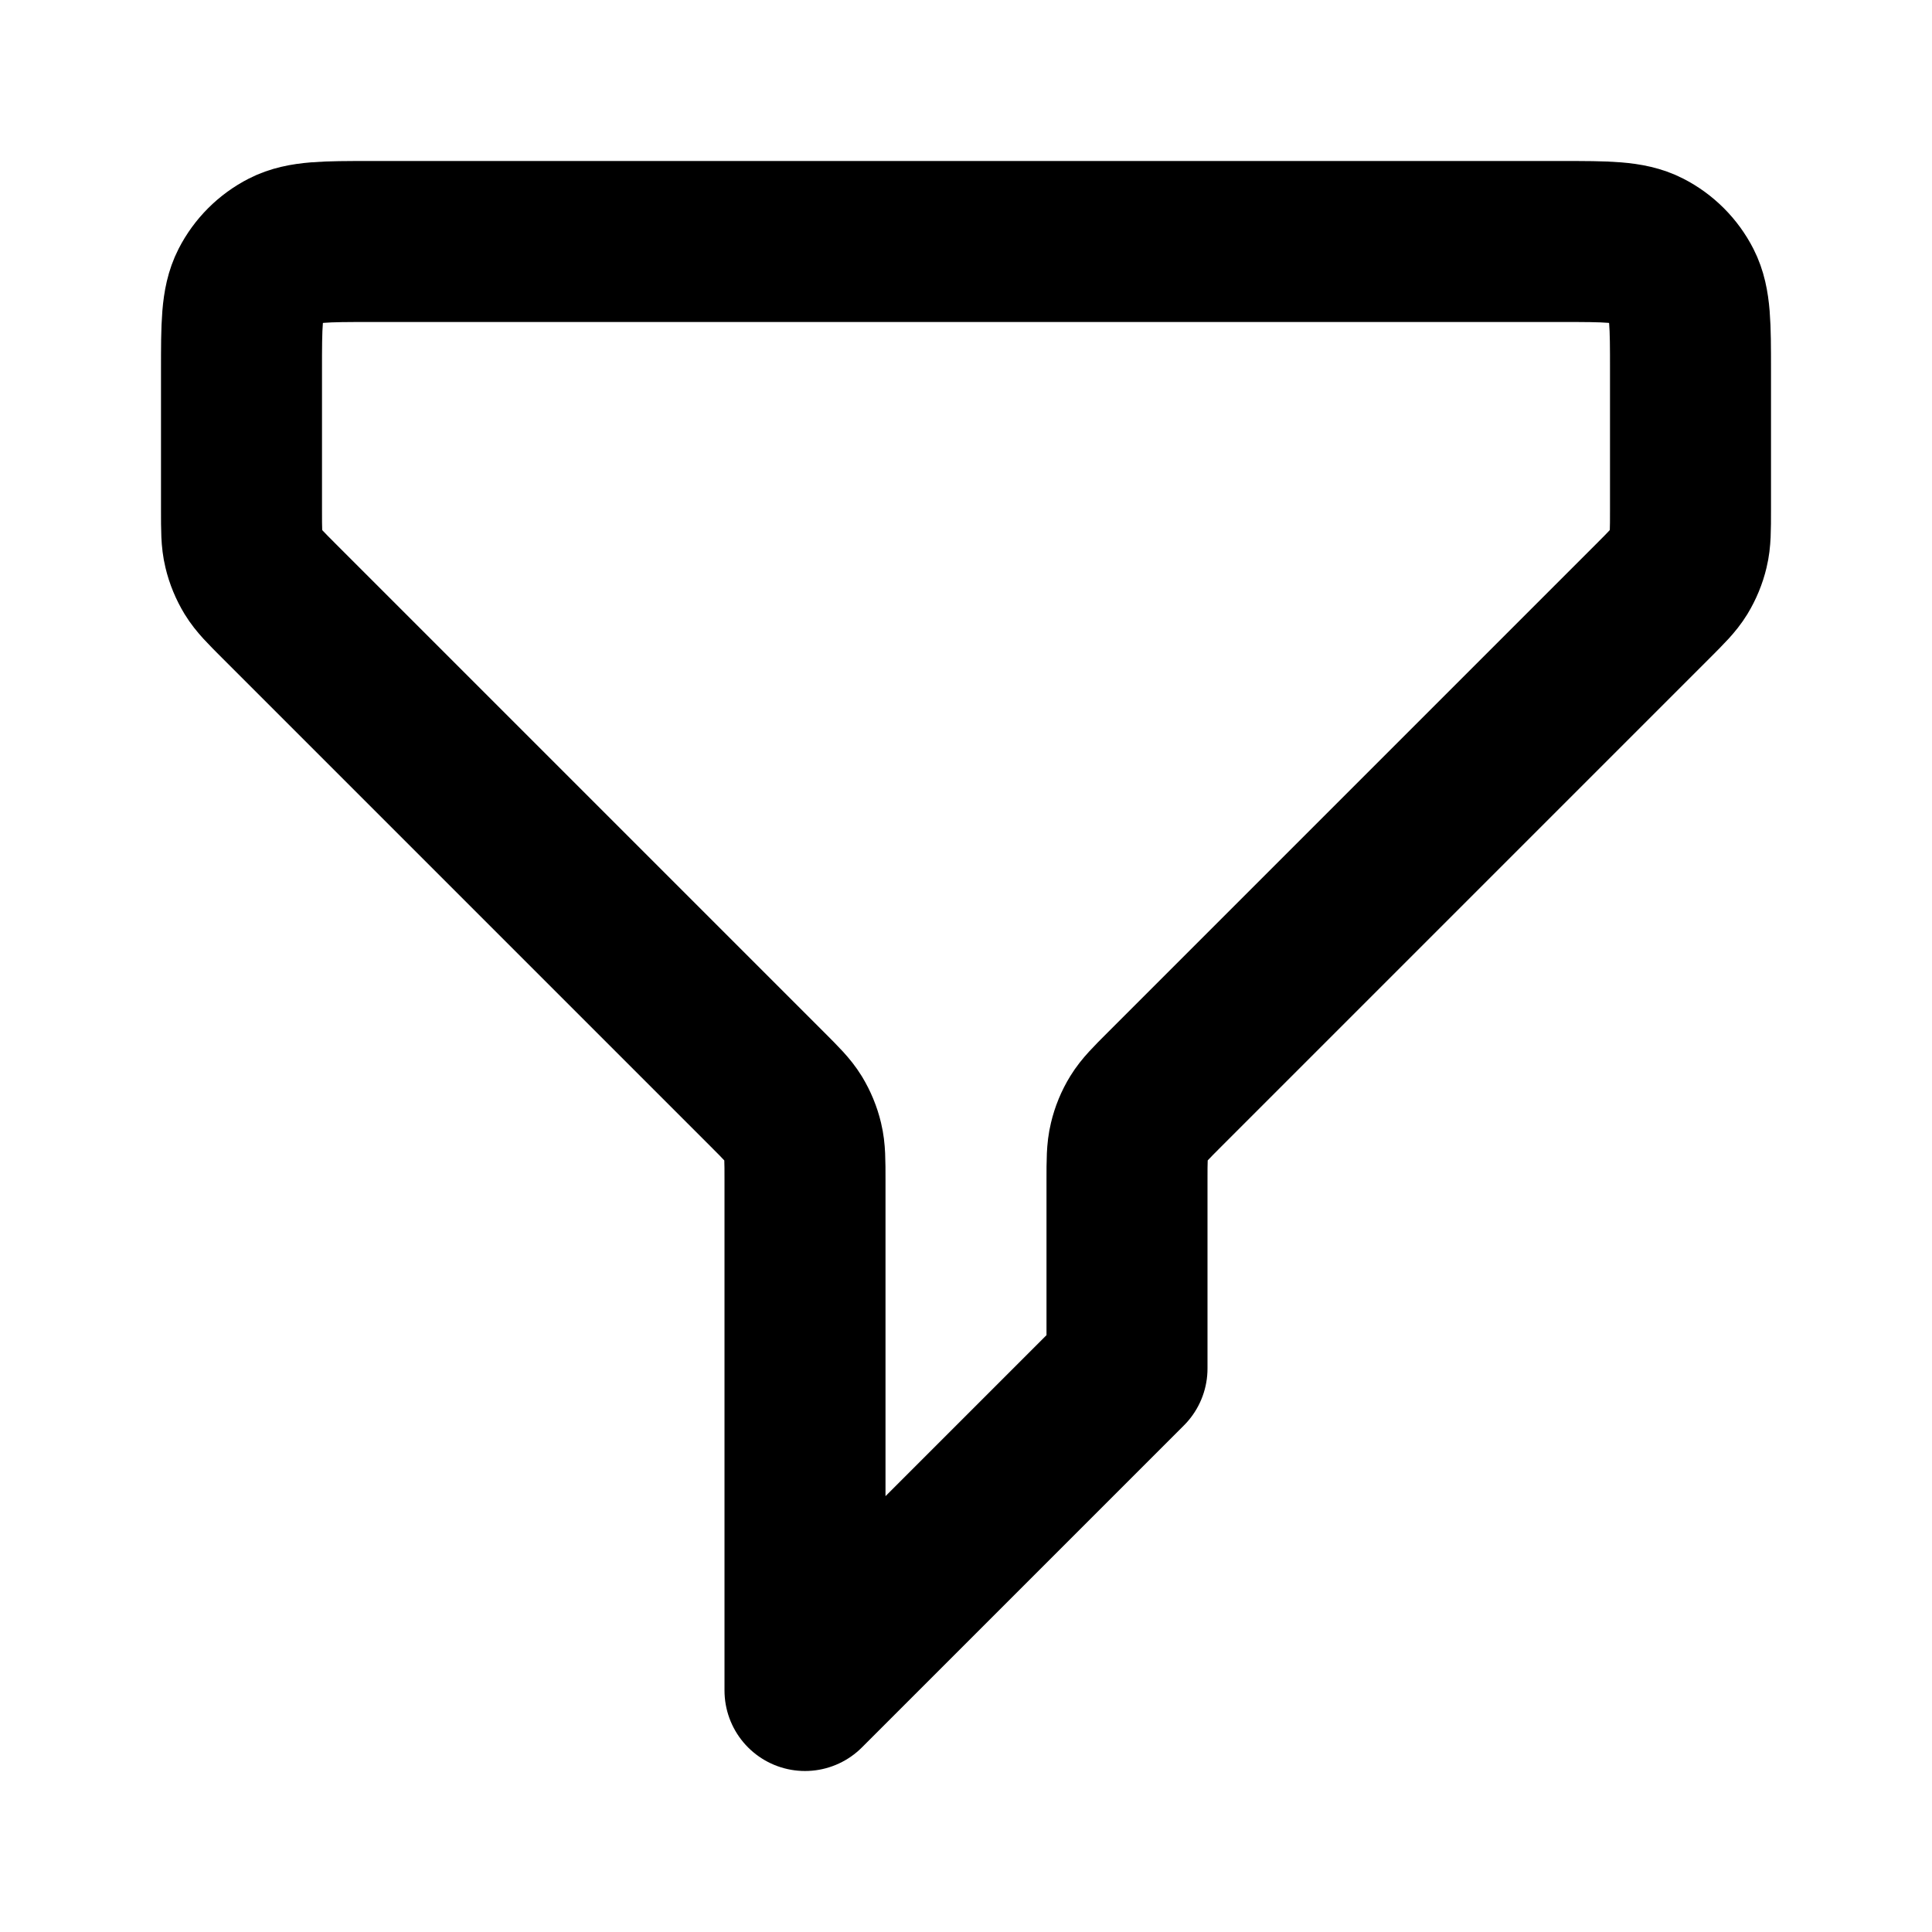
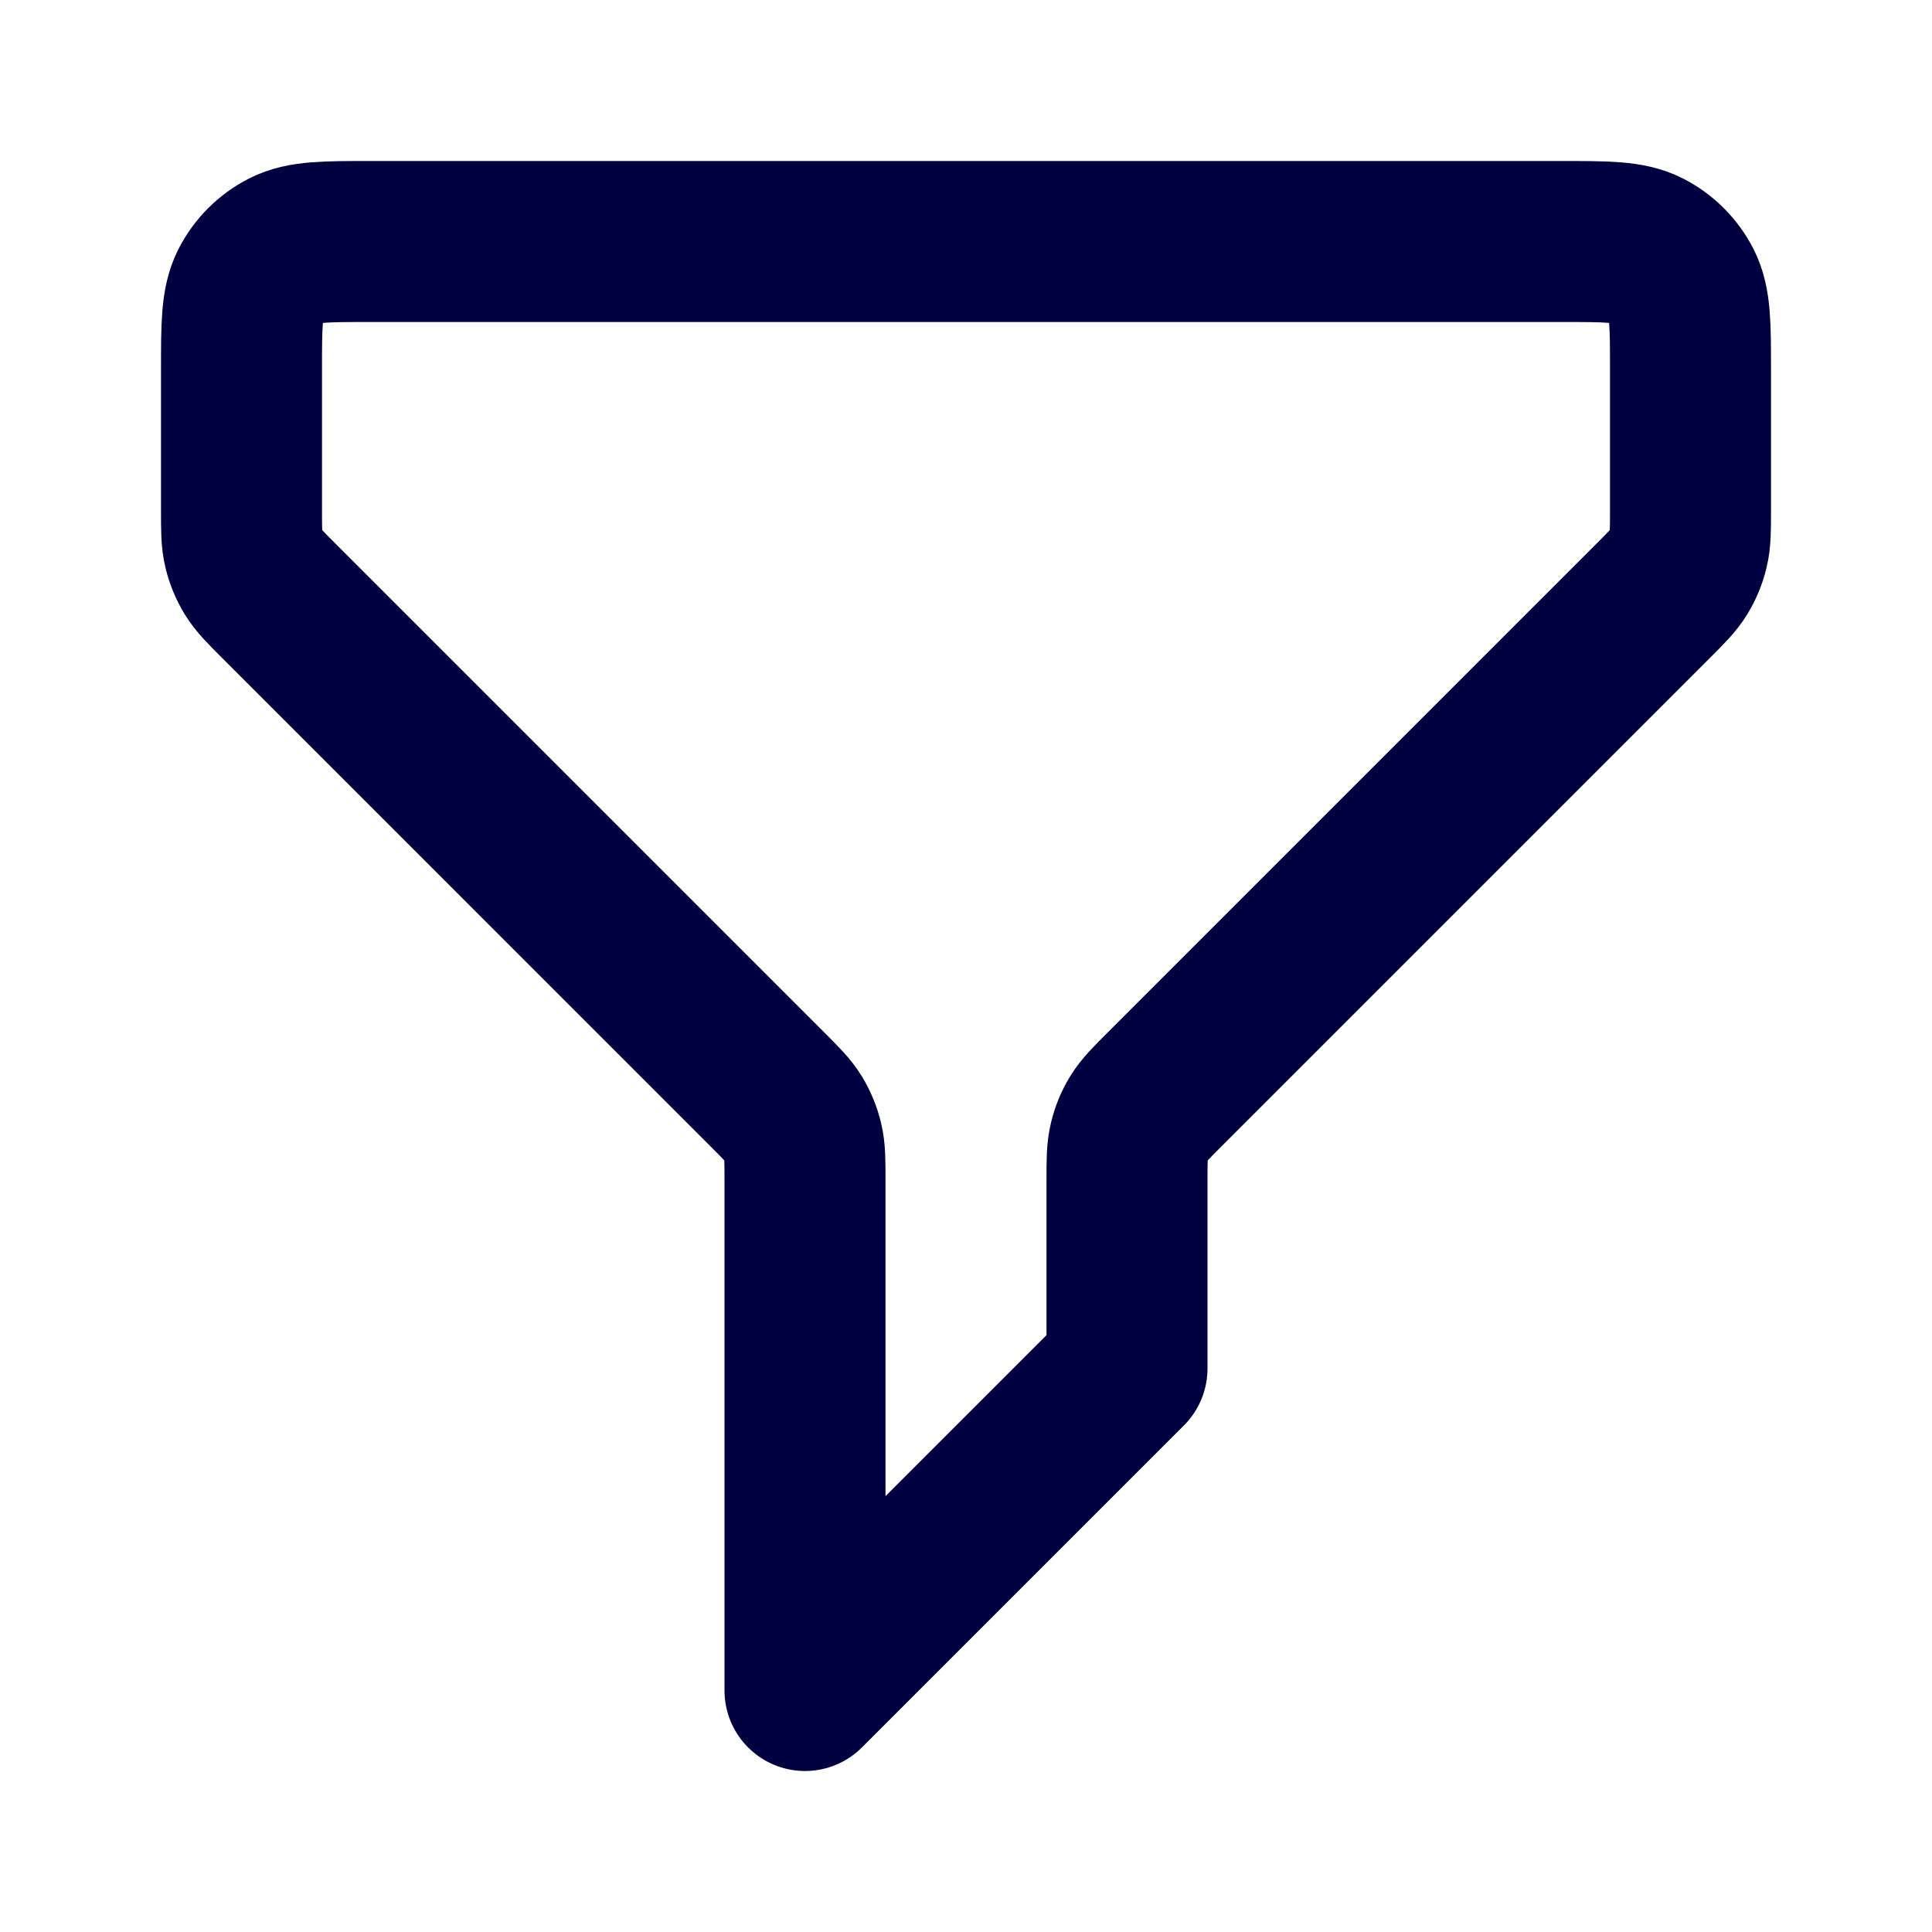
<svg xmlns="http://www.w3.org/2000/svg" width="800px" height="800px" viewBox="0 0 24 24" fill="none">
-   <path d="M3 4.6C3 4.04 3 3.76 3.109 3.546C3.205 3.358 3.358 3.205 3.546 3.109C3.76 3 4.04 3 4.6 3H19.4C19.96 3 20.24 3 20.454 3.109C20.642 3.205 20.795 3.358 20.891 3.546C21 3.76 21 4.04 21 4.6V6.337C21 6.582 21 6.704 20.972 6.819C20.948 6.921 20.907 7.019 20.853 7.108C20.791 7.209 20.704 7.296 20.531 7.469L14.469 13.531C14.296 13.704 14.209 13.791 14.147 13.892C14.092 13.981 14.052 14.079 14.028 14.181C14 14.296 14 14.418 14 14.663V17L10 21V14.663C10 14.418 10 14.296 9.972 14.181C9.948 14.079 9.907 13.981 9.853 13.892C9.791 13.791 9.704 13.704 9.531 13.531L3.469 7.469C3.296 7.296 3.209 7.209 3.147 7.108C3.093 7.019 3.052 6.921 3.028 6.819C3 6.704 3 6.582 3 6.337V4.6Z" stroke="#000000" stroke-width="2" stroke-linecap="round" stroke-linejoin="round" />
+   <path d="M3 4.6C3 4.04 3 3.76 3.109 3.546C3.205 3.358 3.358 3.205 3.546 3.109C3.76 3 4.04 3 4.6 3H19.4C19.96 3 20.24 3 20.454 3.109C20.642 3.205 20.795 3.358 20.891 3.546C21 3.76 21 4.04 21 4.6V6.337C21 6.582 21 6.704 20.972 6.819C20.948 6.921 20.907 7.019 20.853 7.108C20.791 7.209 20.704 7.296 20.531 7.469L14.469 13.531C14.296 13.704 14.209 13.791 14.147 13.892C14.092 13.981 14.052 14.079 14.028 14.181C14 14.296 14 14.418 14 14.663V17L10 21V14.663C10 14.418 10 14.296 9.972 14.181C9.948 14.079 9.907 13.981 9.853 13.892C9.791 13.791 9.704 13.704 9.531 13.531L3.469 7.469C3.296 7.296 3.209 7.209 3.147 7.108C3.093 7.019 3.052 6.921 3.028 6.819C3 6.704 3 6.582 3 6.337V4.6Z" stroke="#000040" stroke-width="2" stroke-linecap="round" stroke-linejoin="round" />
</svg>
